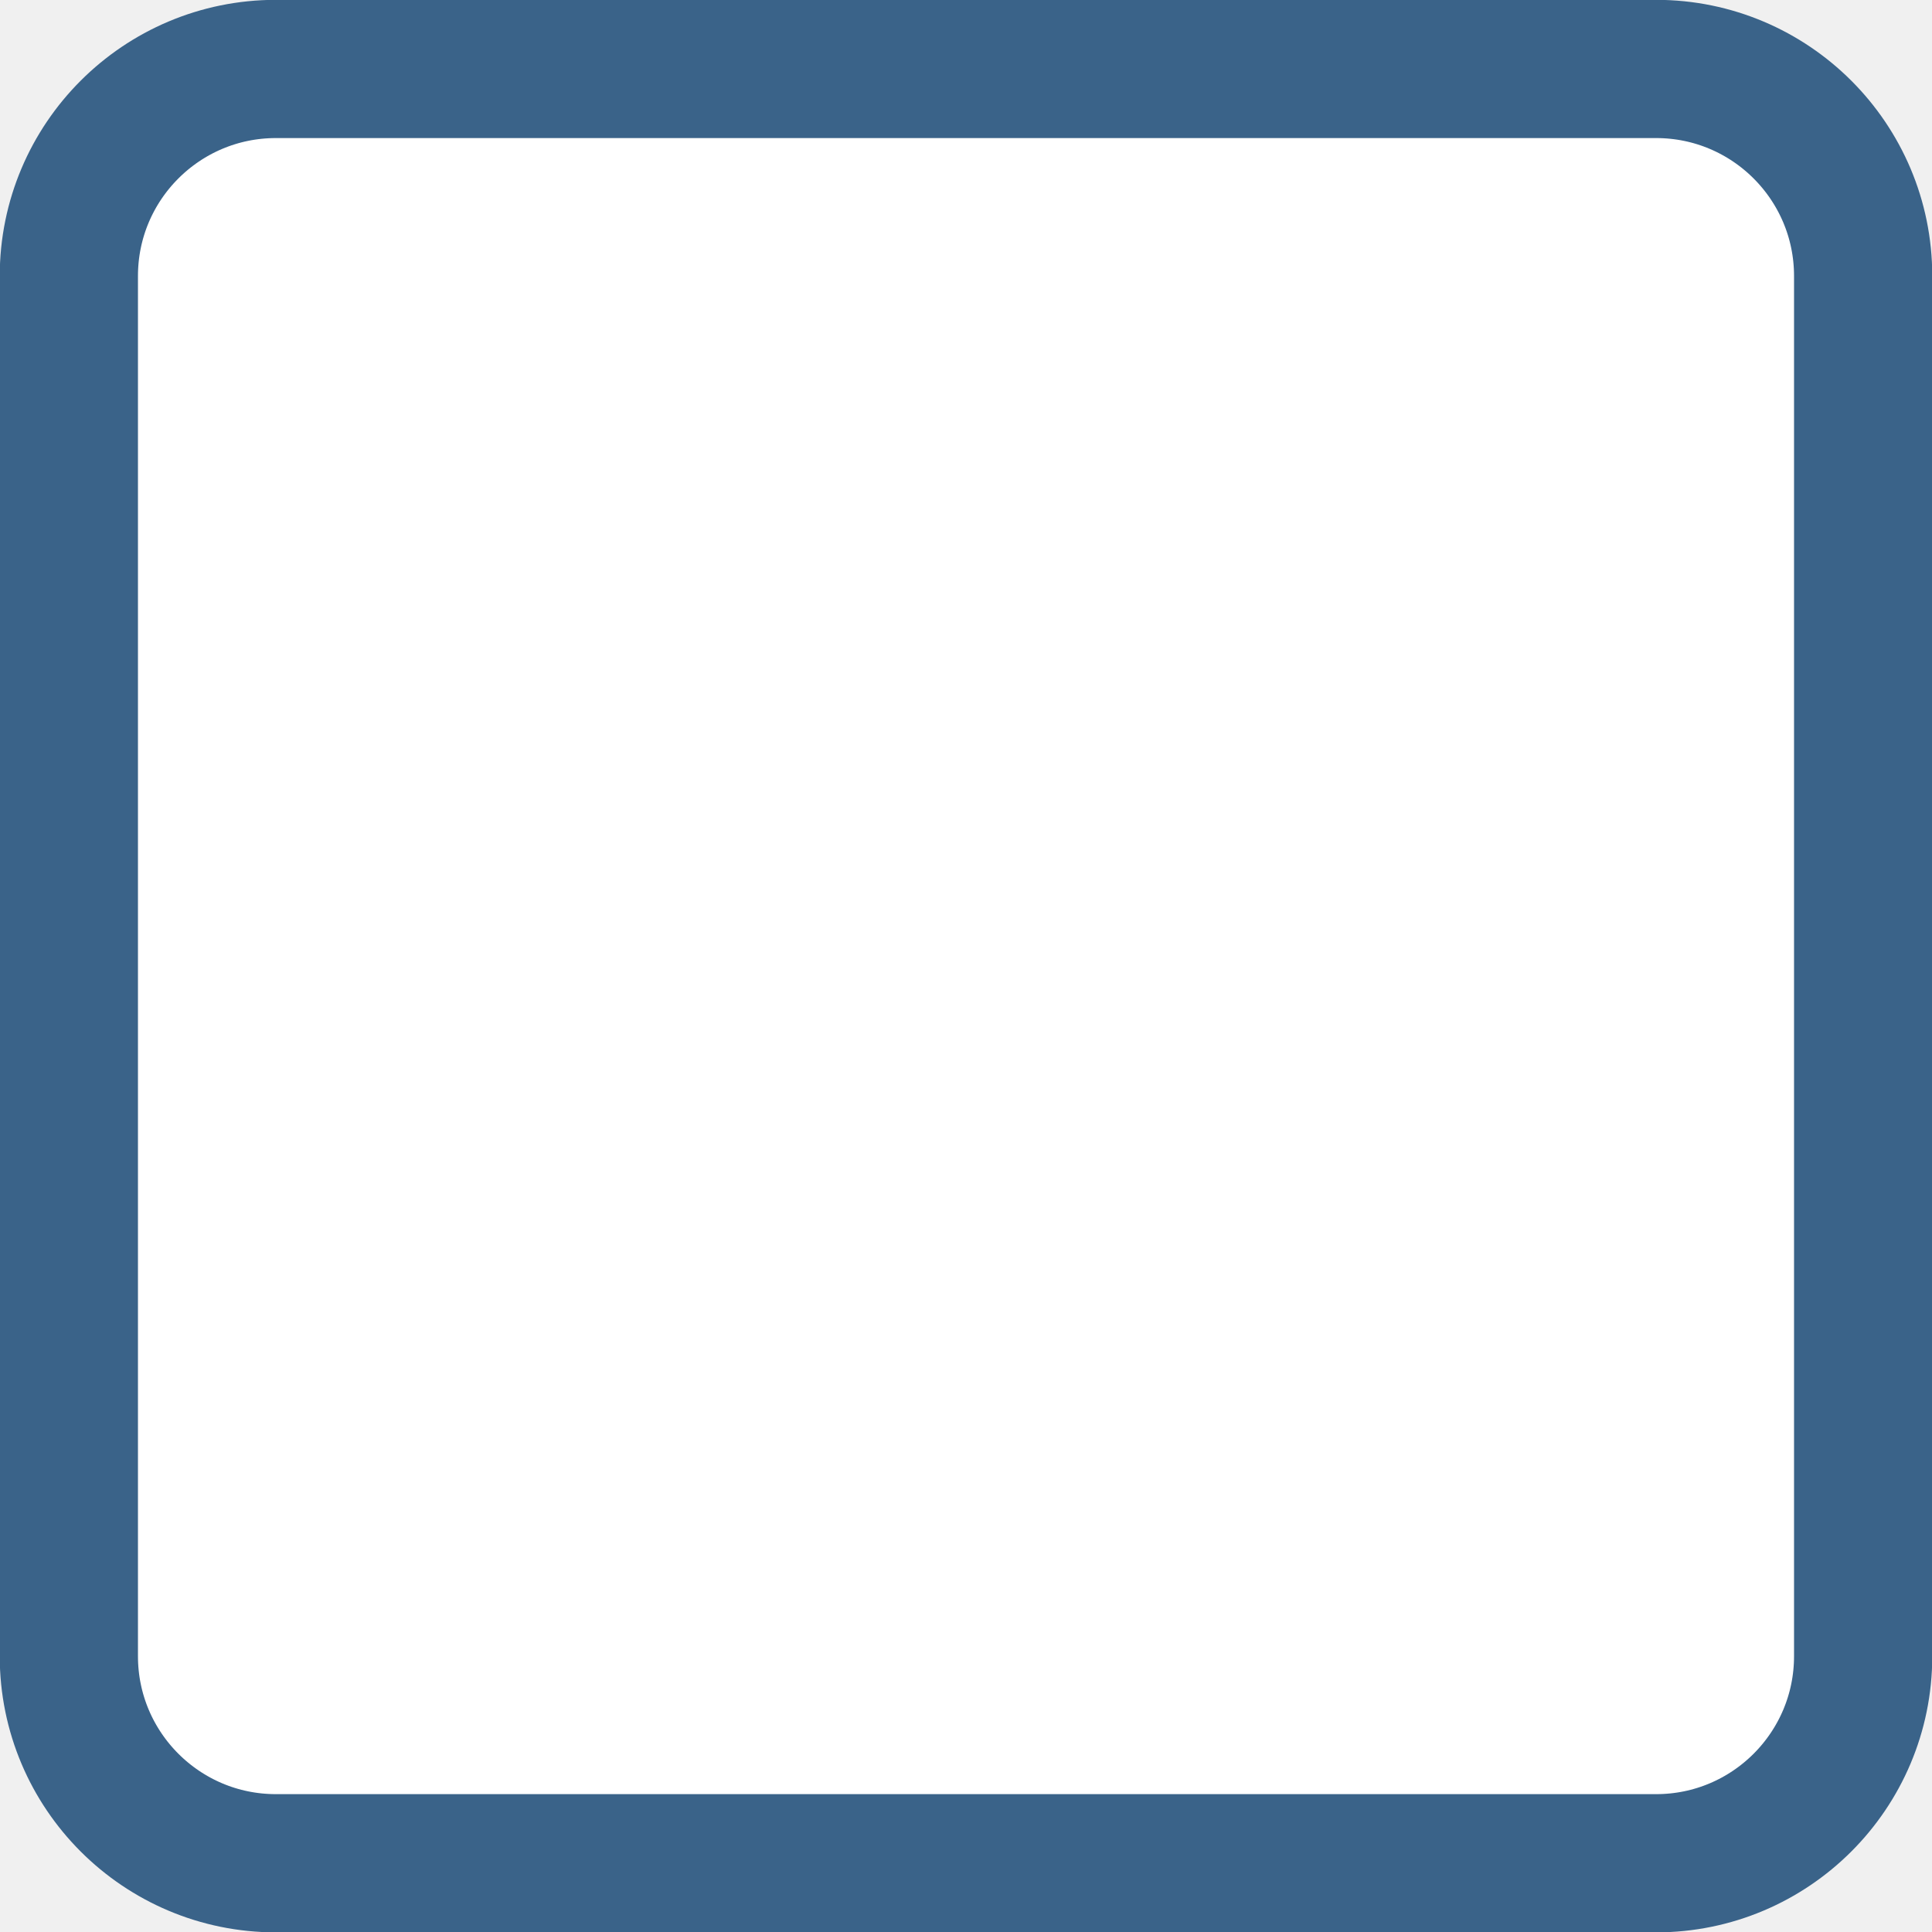
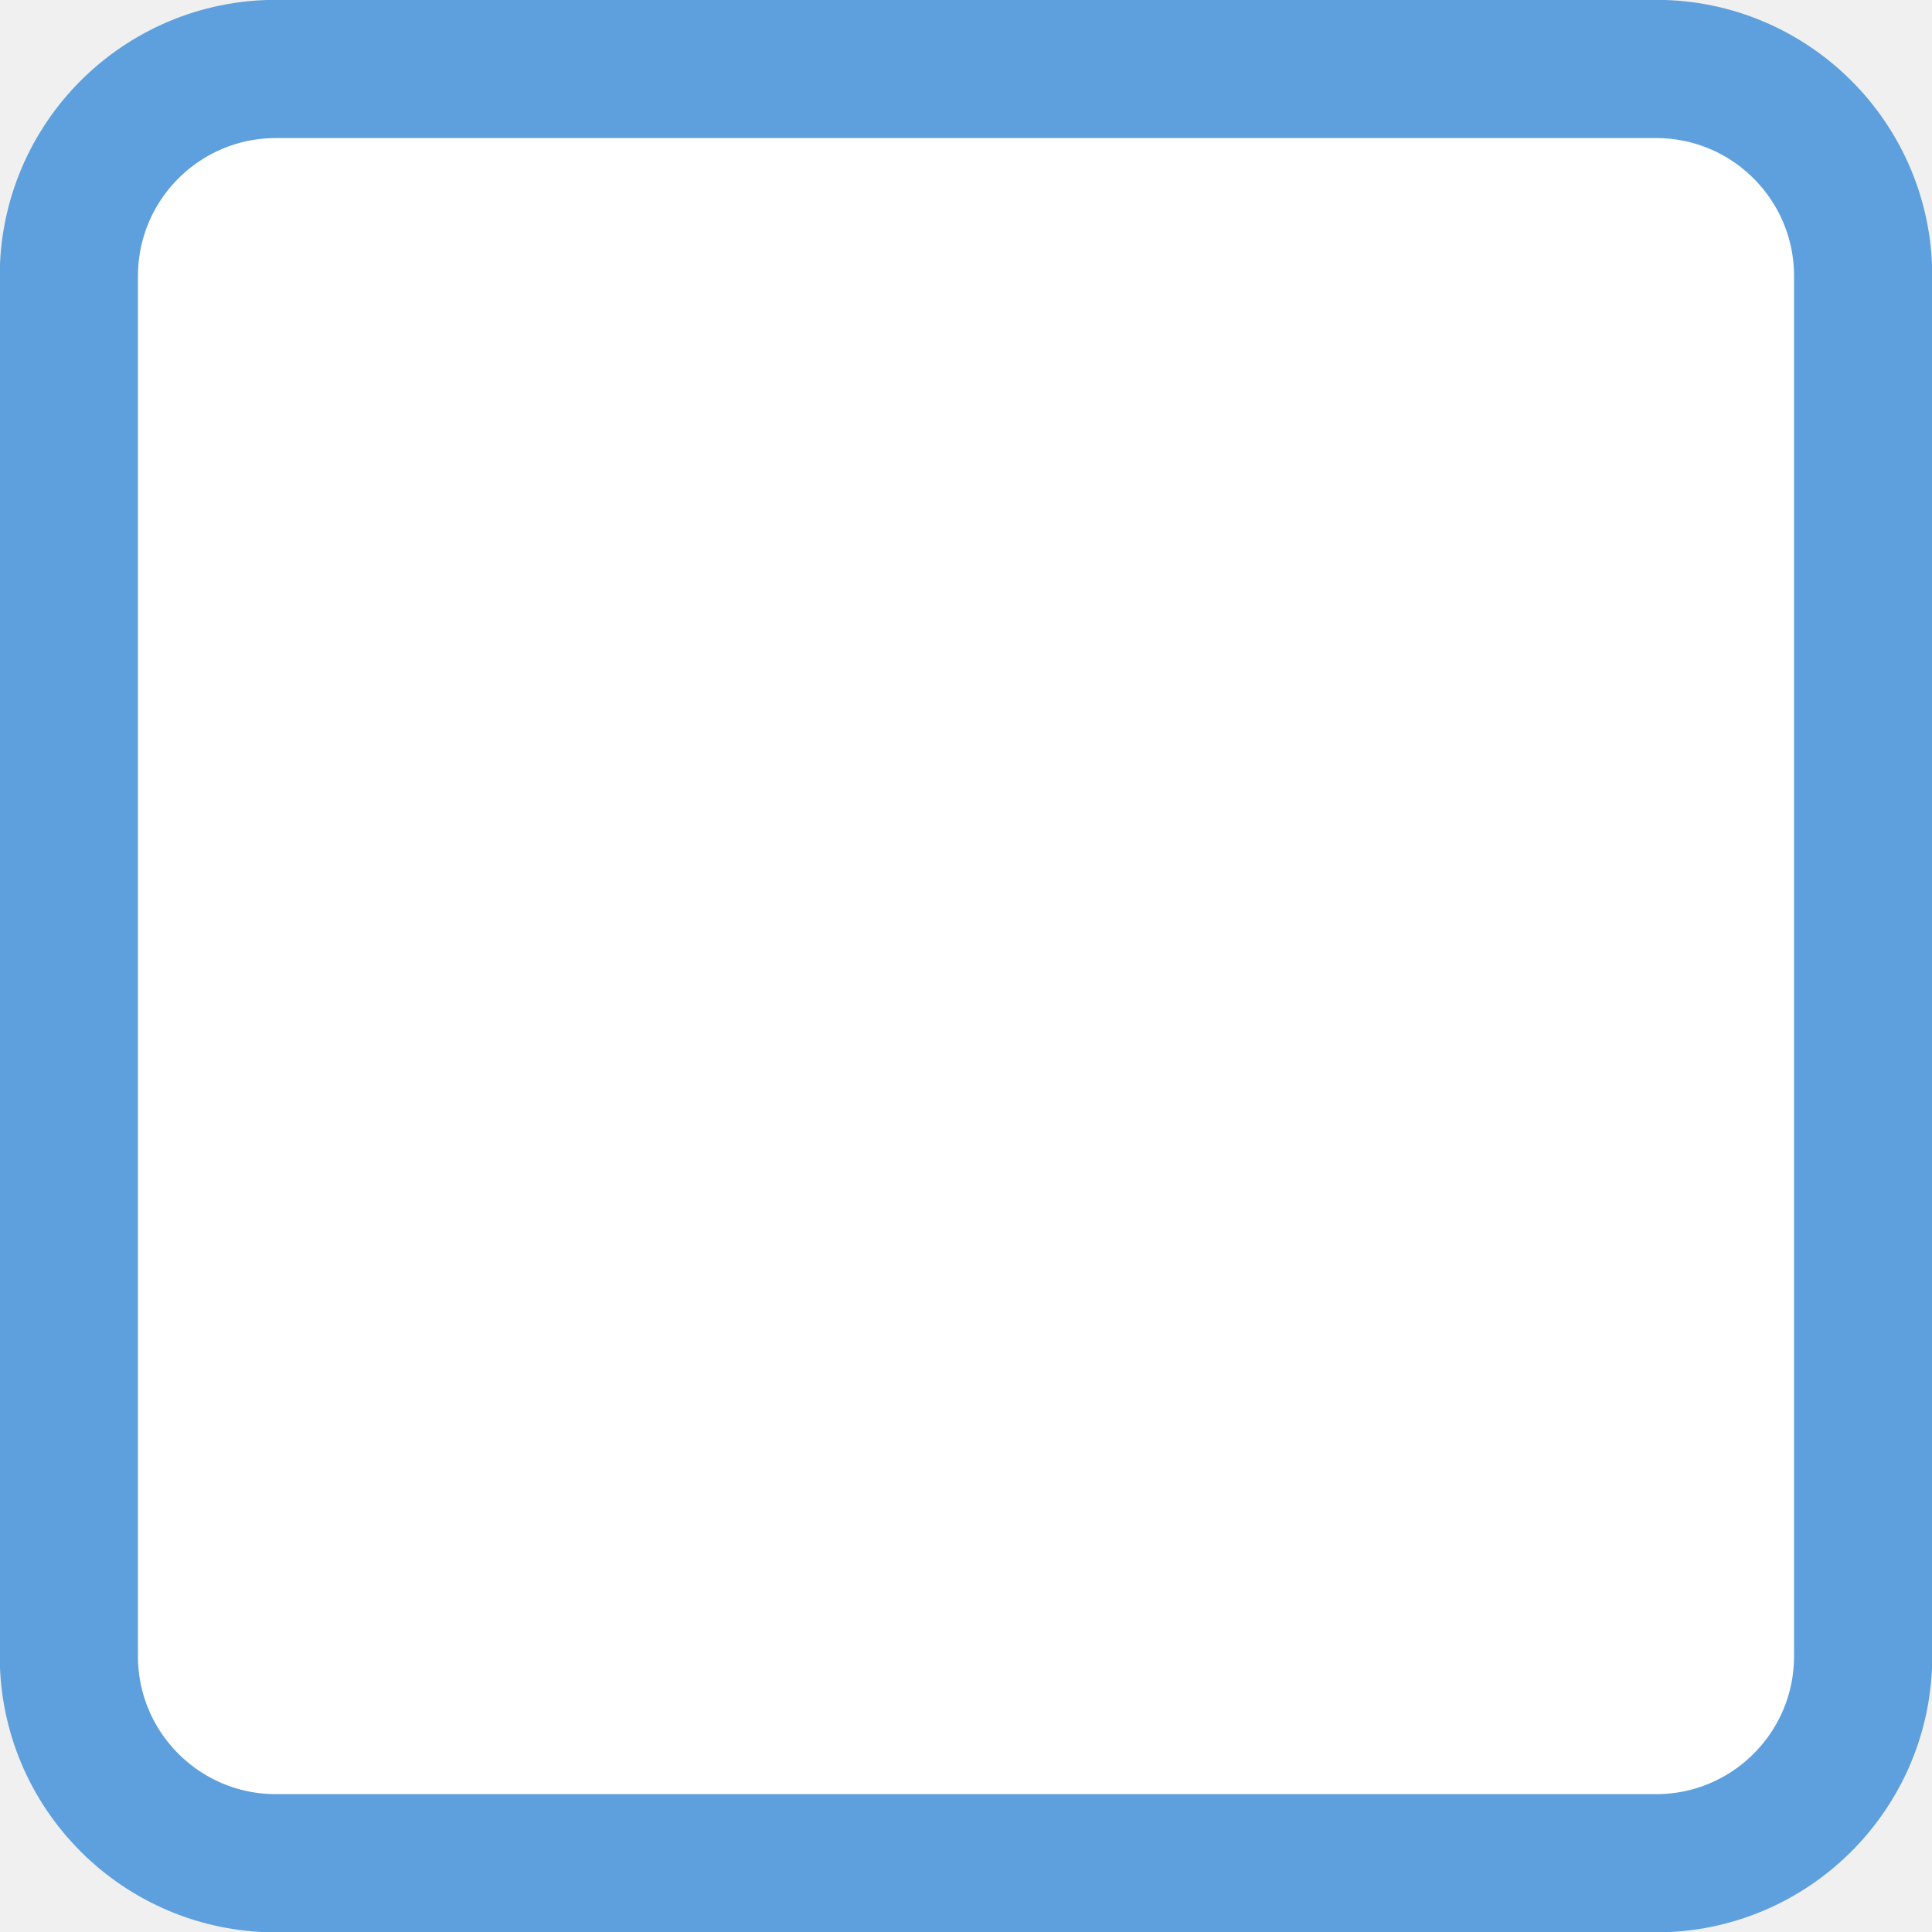
<svg xmlns="http://www.w3.org/2000/svg" width="14" height="14" viewBox="0 0 3.704 3.704" version="1.1" id="svg8">
  <defs id="defs2" />
  <g id="layer1" transform="translate(0,-293.2958)">
-     <rect style="opacity:1;fill:#ffffff;fill-opacity:1;fill-rule:nonzero;stroke:#3a6389;stroke-width:0.265;stroke-linecap:round;stroke-linejoin:round;stroke-miterlimit:4;stroke-dasharray:none;stroke-dashoffset:0;stroke-opacity:1" id="rect4487" width="3.44" height="3.44" x="0.132" y="293.428" ry="0.397" rx="0.397" />
+     <rect style="opacity:1;fill:#ffffff;fill-opacity:1;fill-rule:nonzero;stroke:#5ea0dd;stroke-width:0.265;stroke-linecap:round;stroke-linejoin:round;stroke-miterlimit:4;stroke-dasharray:none;stroke-dashoffset:0;stroke-opacity:1" id="rect4487" width="3.44" height="3.44" x="0.132" y="293.428" ry="0.397" rx="0.397" />
  </g>
</svg>
